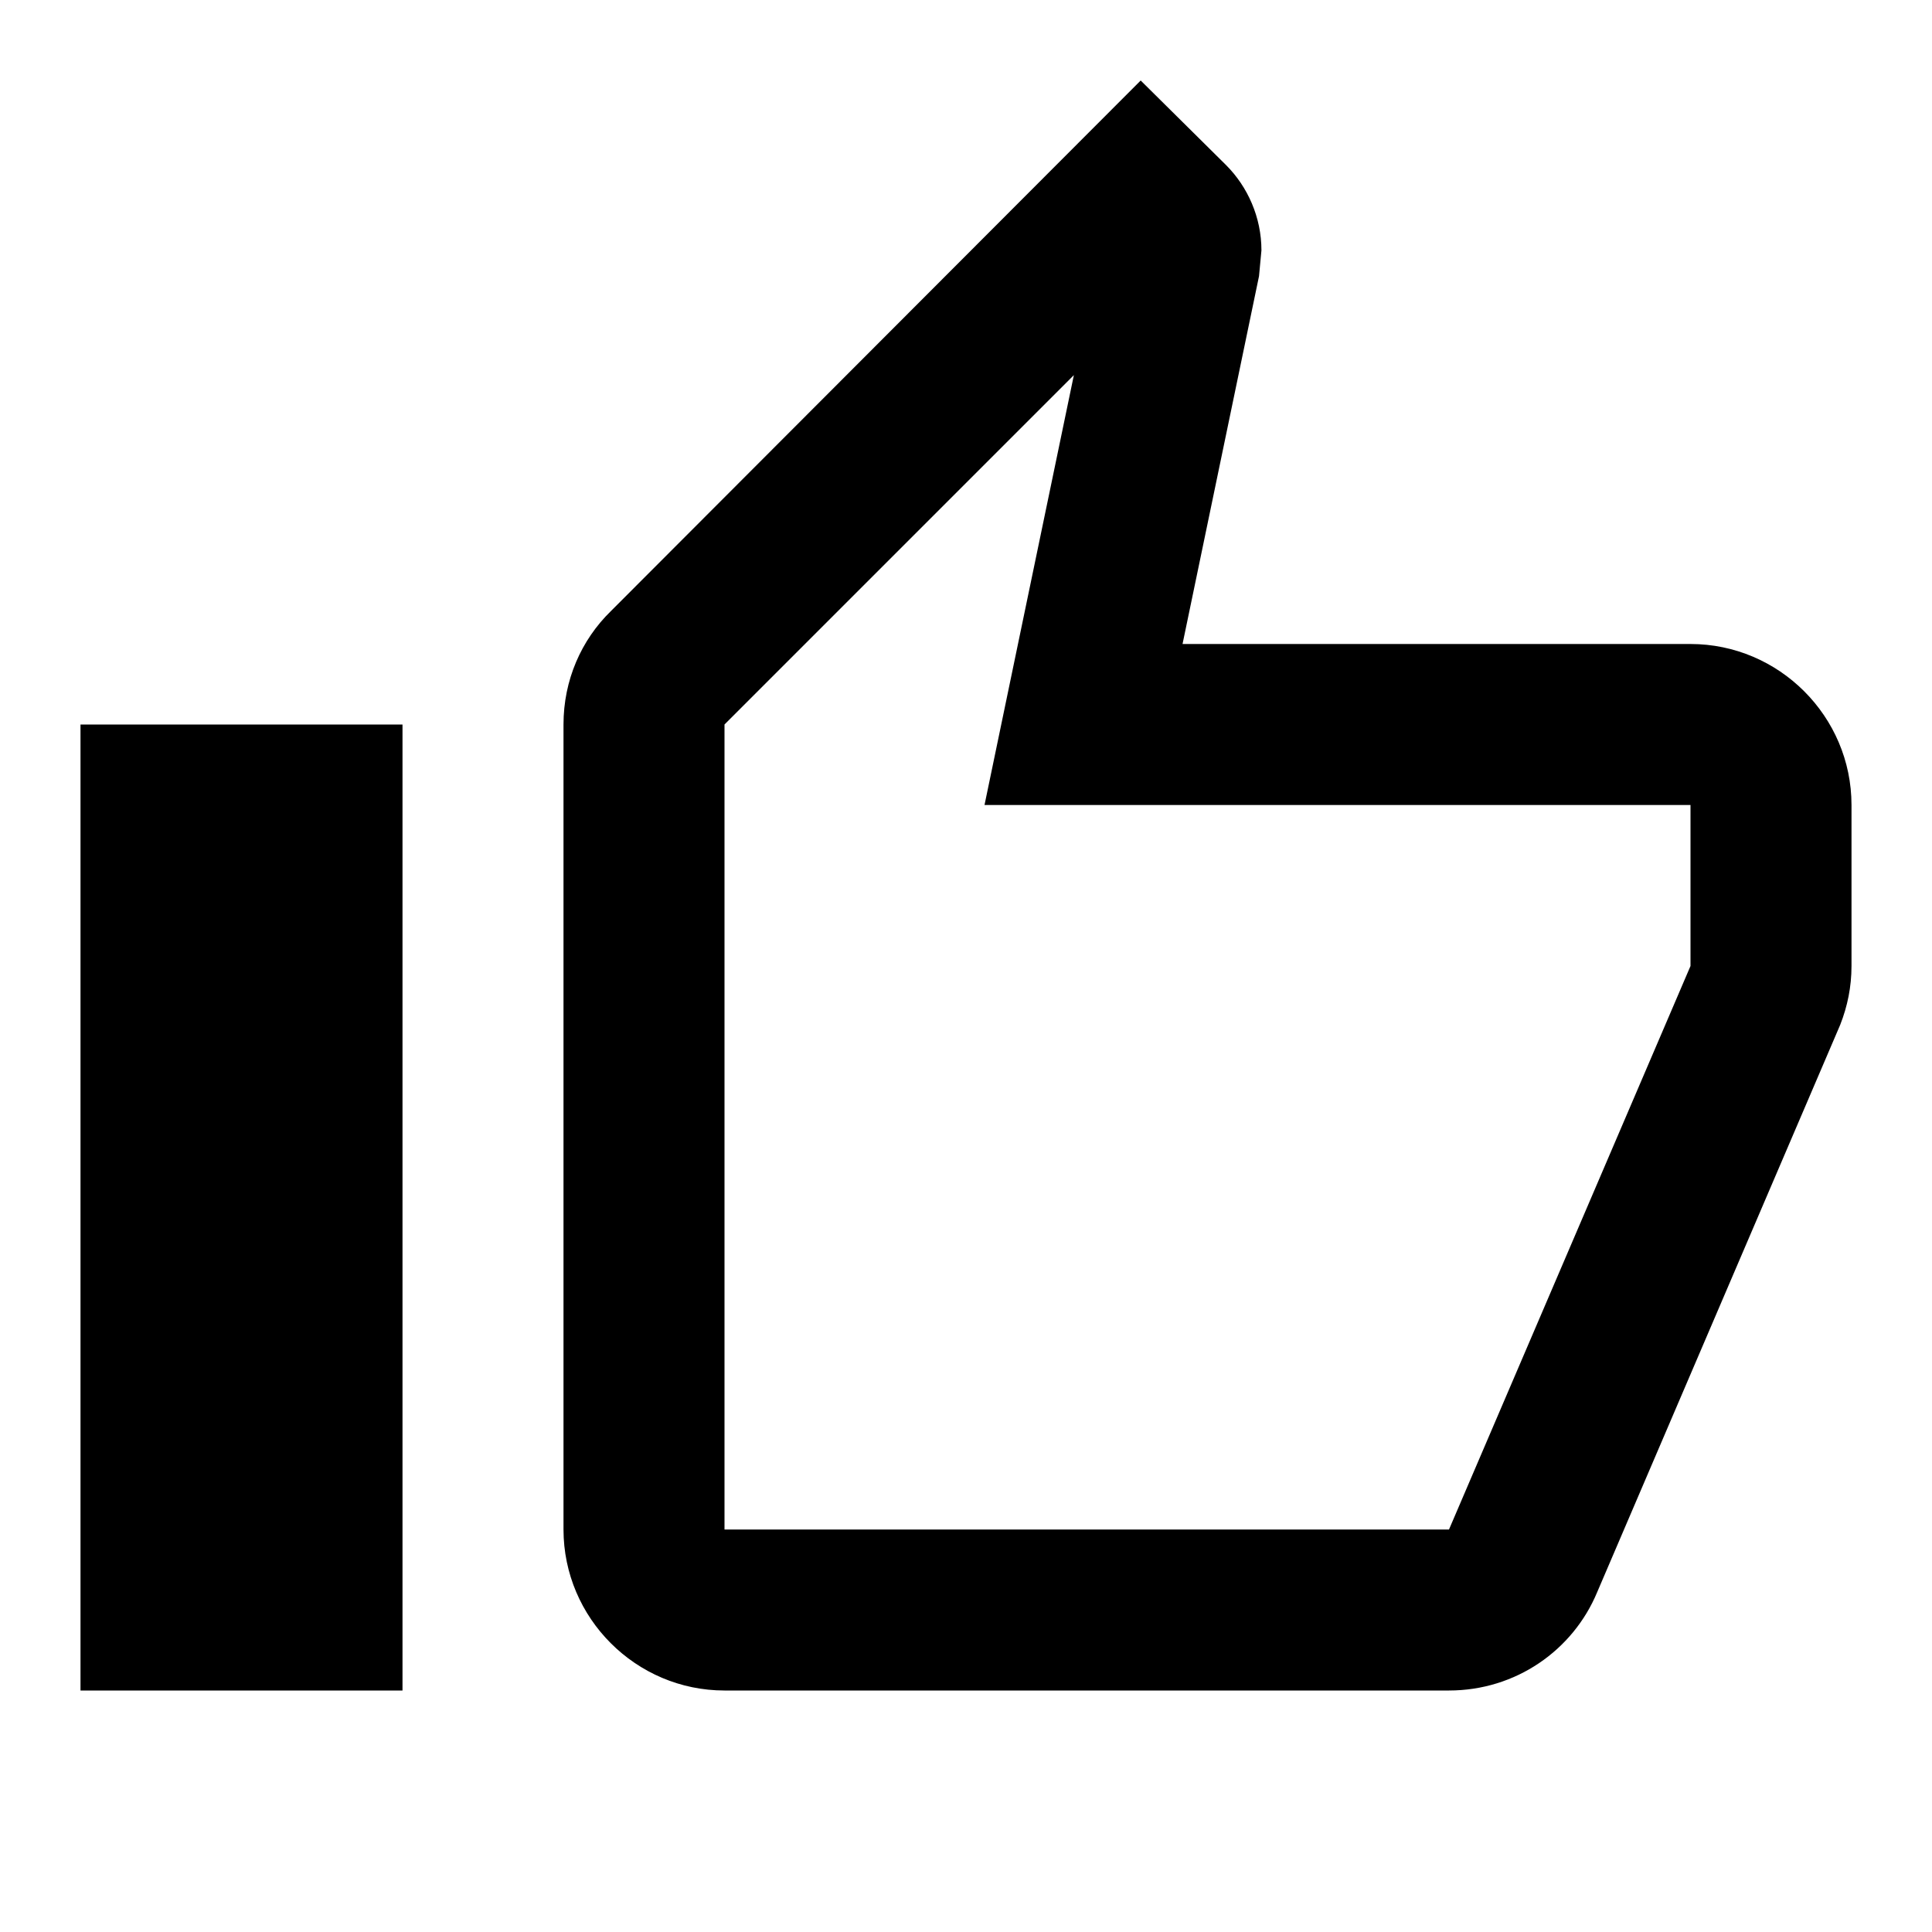
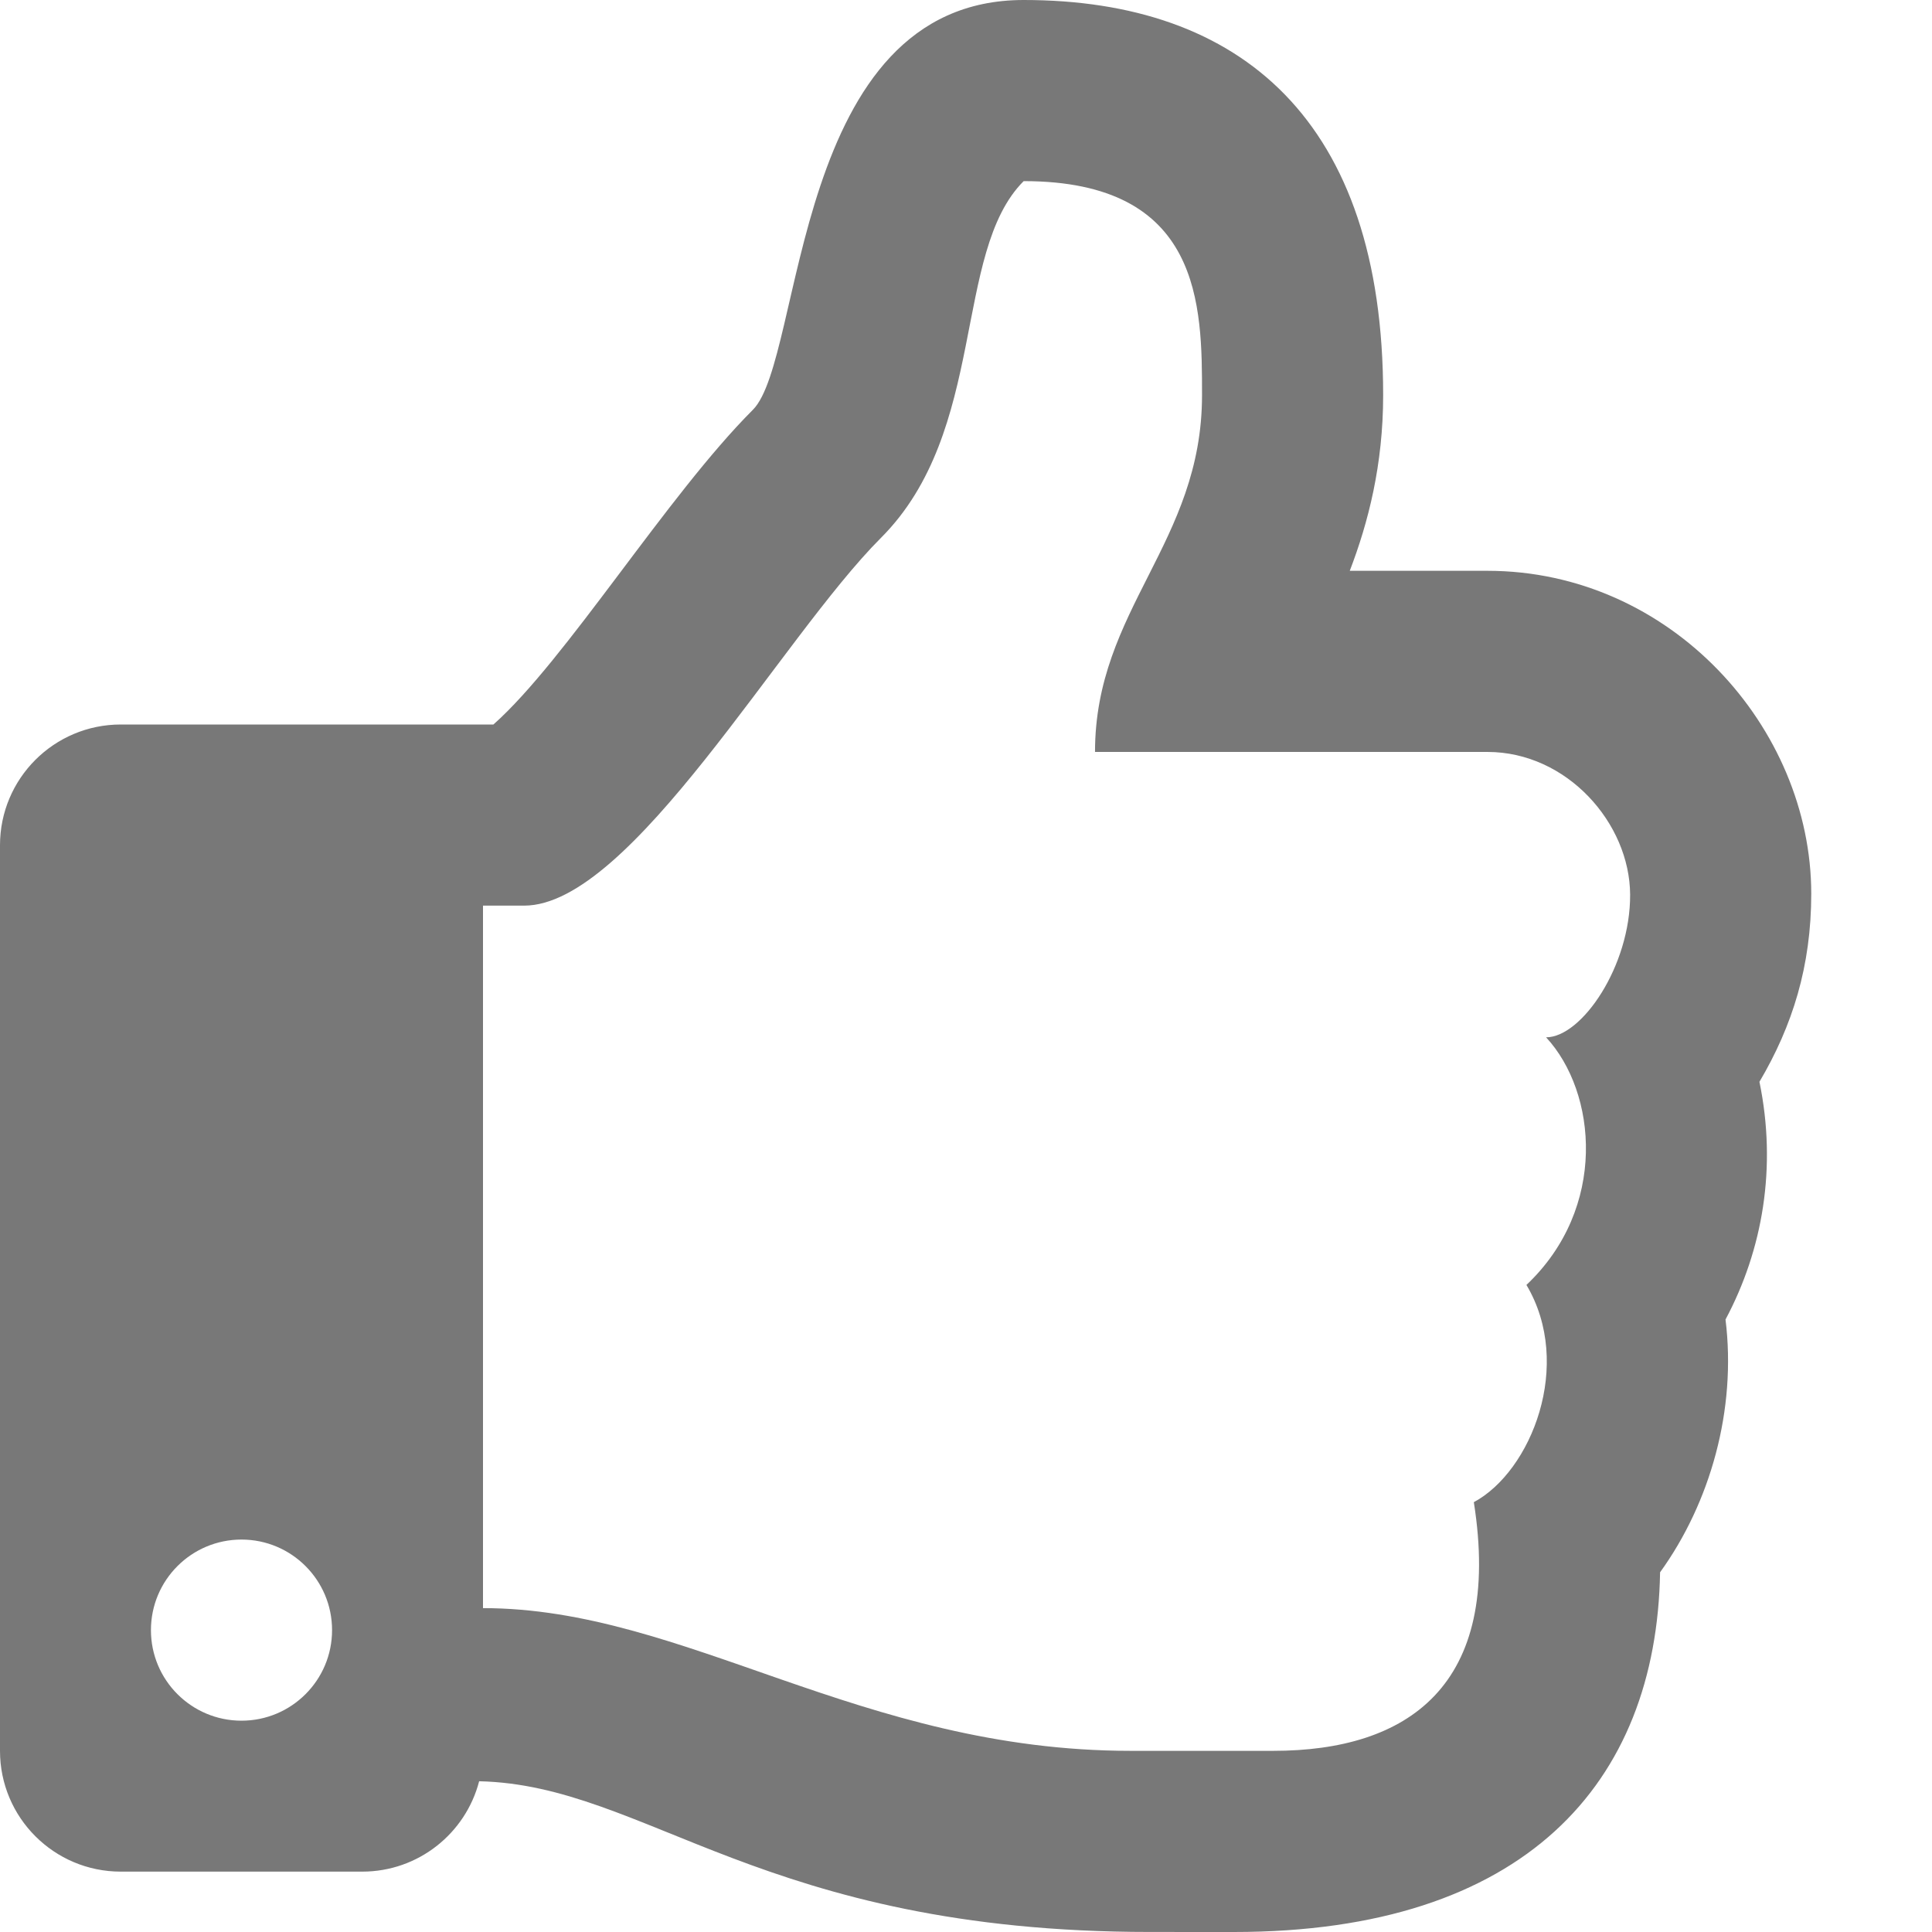
- <svg xmlns="http://www.w3.org/2000/svg" height="24px" viewBox="0 0 24 24" width="24px" fill="#000000">
-   <path d="M0 0h24v24H0V0z" fill="none" opacity=".87" />
-   <path d="M21 8h-6.31l.95-4.57.03-.32c0-.41-.17-.79-.44-1.06L14.17 1 7.59 7.59C7.22 7.95 7 8.45 7 9v10c0 1.1.9 2 2 2h9c.83 0 1.54-.5 1.84-1.22l3.02-7.05c.09-.23.14-.47.14-.73v-2c0-1.1-.9-2-2-2zm0 4l-3 7H9V9l4.34-4.34L12.23 10H21v2zM1 9h4v12H1z" />
+ <svg xmlns="http://www.w3.org/2000/svg" aria-hidden="true" focusable="false" data-prefix="far" data-icon="thumbs-up" class="svg-inline--fa fa-thumbs-up fa-w-16" role="img" viewBox="0 0 512 512">
+   <path fill="#787878" d="M466.27 286.69C475.04 271.84 480 256 480 236.85c0-44.015-37.218-85.58-85.82-85.58H357.7c4.92-12.81 8.85-28.13 8.85-46.54C366.55 31.936 328.86 0 271.28 0c-61.607 0-58.093 94.933-71.76 108.6-22.747 22.747-49.615 66.447-68.76 83.4H32c-17.673 0-32 14.327-32 32v240c0 17.673 14.327 32 32 32h64c14.893 0 27.408-10.174 30.978-23.95 44.509 1.001 75.06 39.94 177.802 39.94 7.22 0 15.22.01 22.22.01 77.117 0 111.986-39.423 112.94-95.33 13.319-18.425 20.299-43.122 17.34-66.99 9.854-18.452 13.664-40.343 8.99-62.99zm-61.75 53.83c12.56 21.13 1.26 49.41-13.94 57.57 7.7 48.78-17.608 65.9-53.12 65.9h-37.82c-71.639 0-118.029-37.82-171.64-37.82V240h10.92c28.36 0 67.98-70.89 94.54-97.46 28.36-28.36 18.91-75.63 37.82-94.54 47.27 0 47.27 32.98 47.27 56.73 0 39.17-28.36 56.72-28.36 94.54h103.99c21.11 0 37.73 18.91 37.82 37.82.09 18.9-12.82 37.81-22.27 37.81 13.489 14.555 16.371 45.236-5.21 65.62zM88 432c0 13.255-10.745 24-24 24s-24-10.745-24-24 10.745-24 24-24 24 10.745 24 24z" />
</svg>
